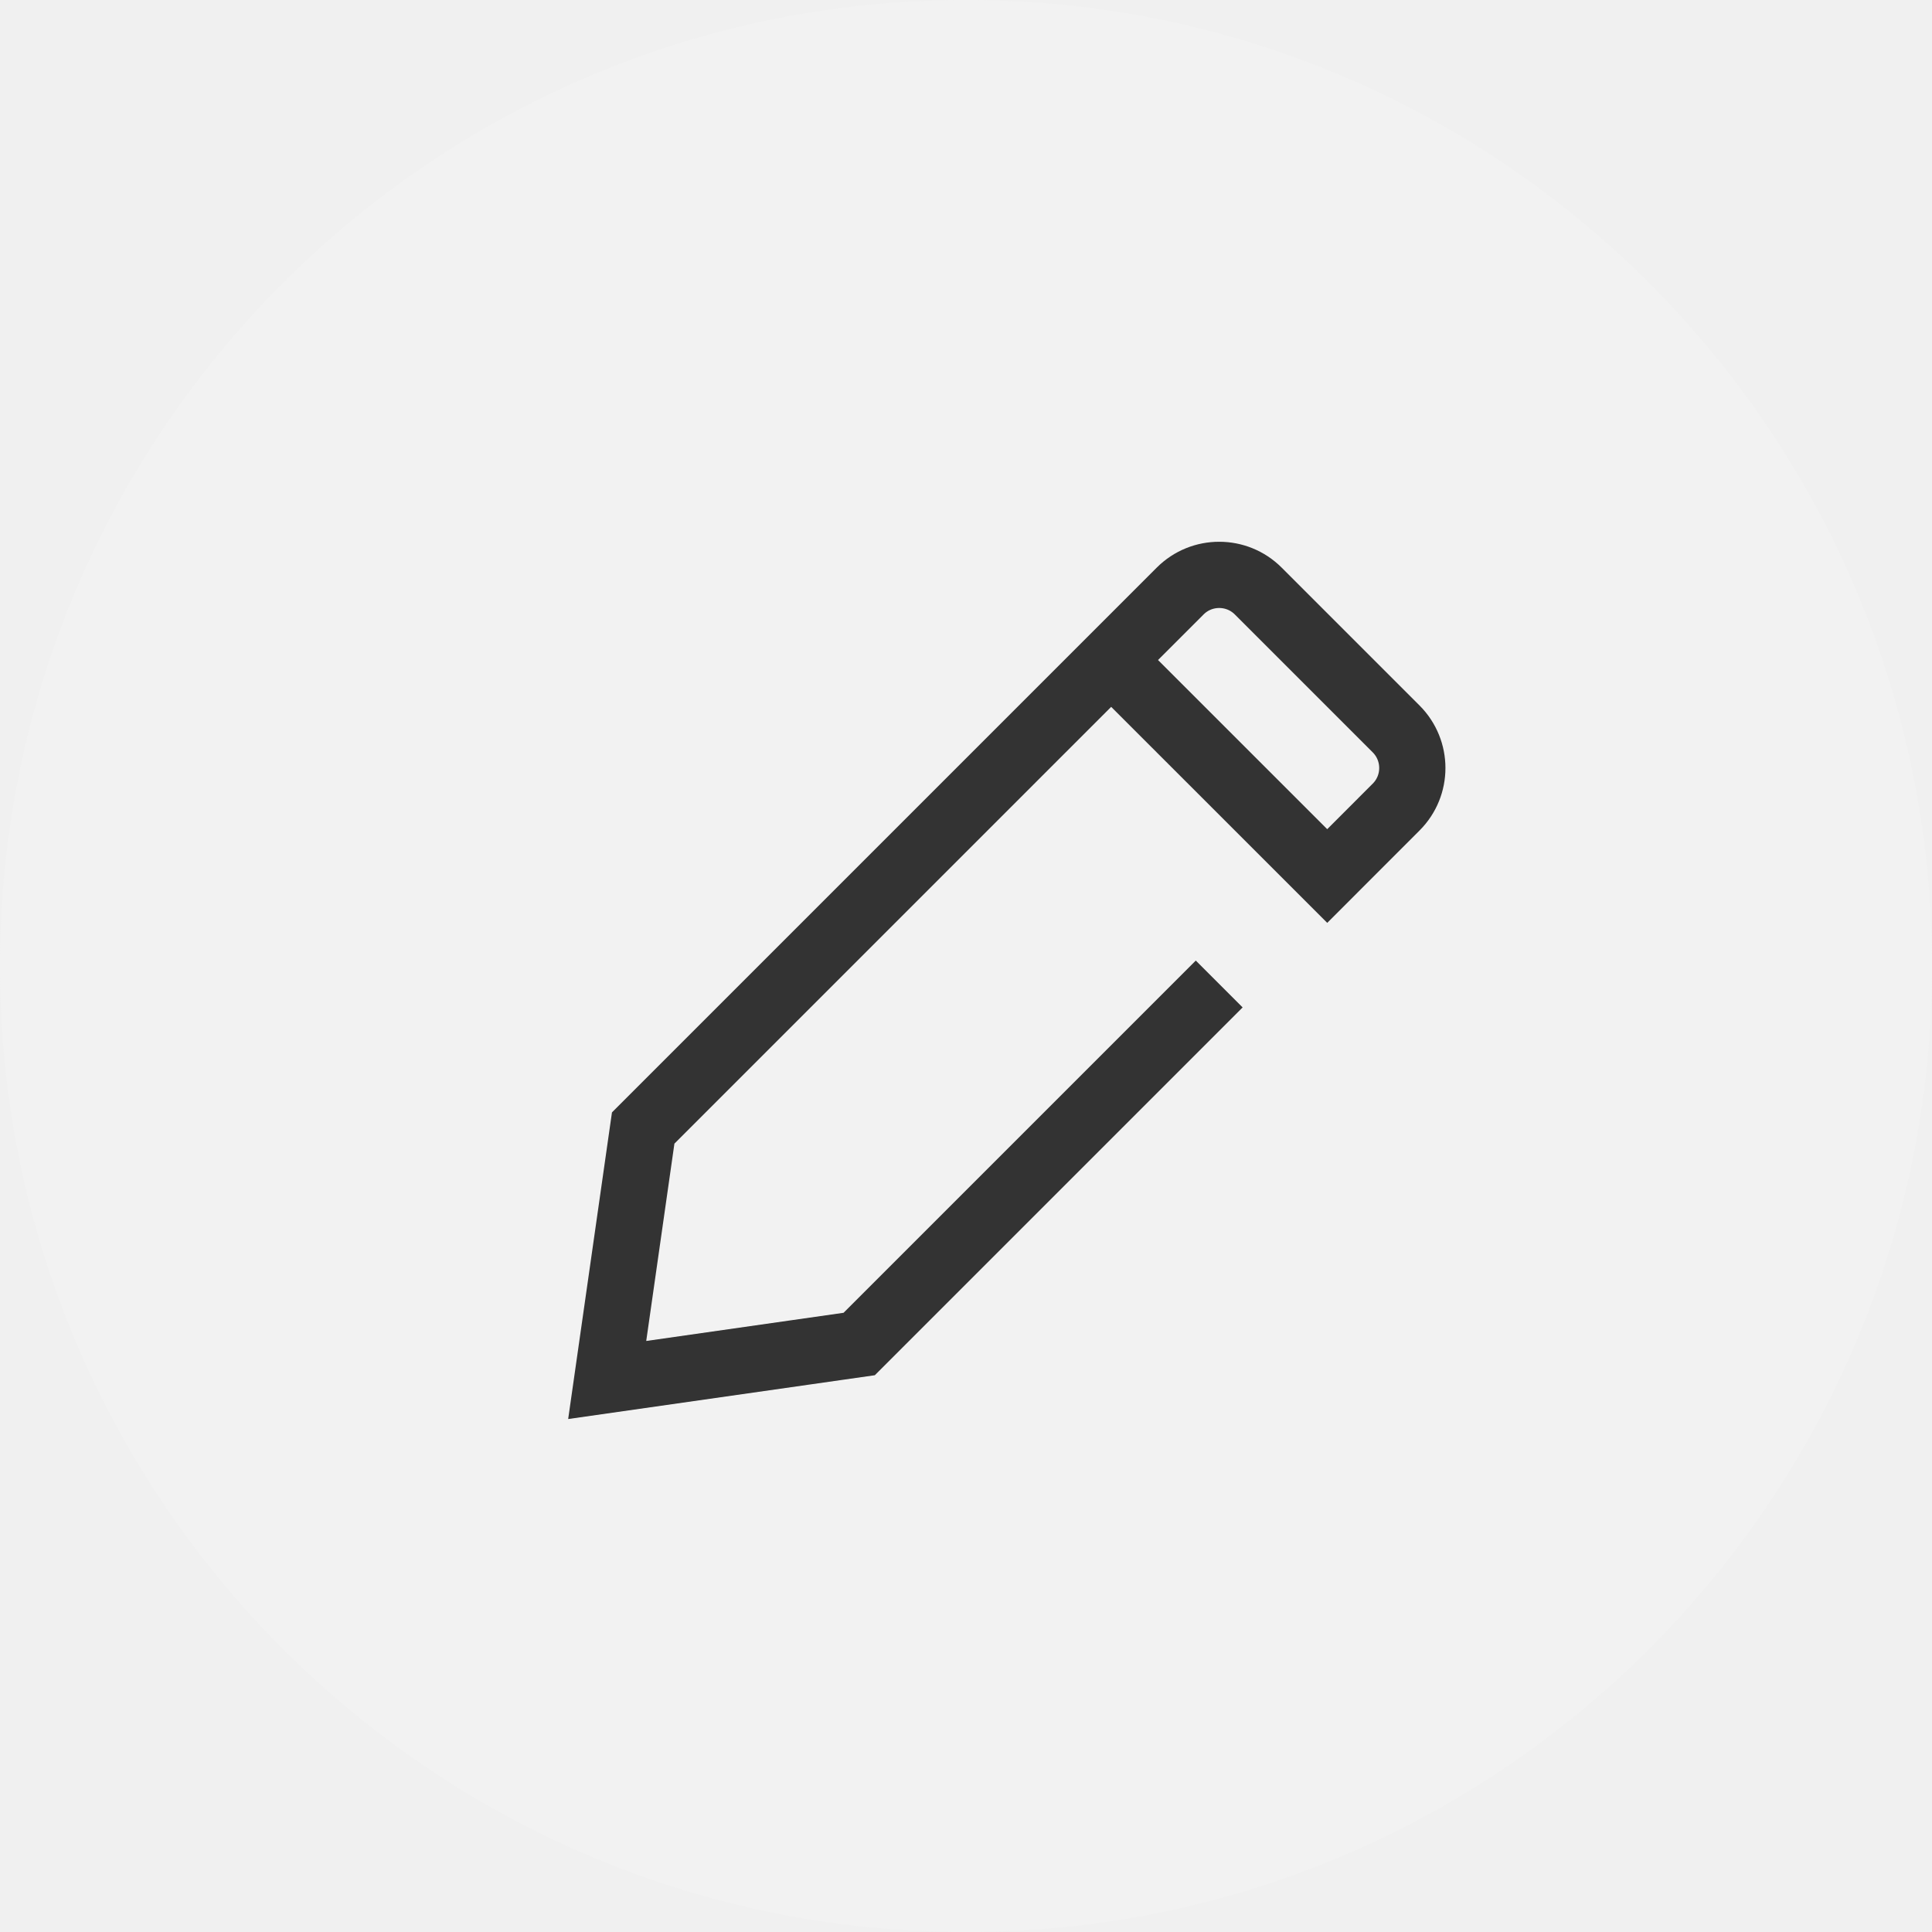
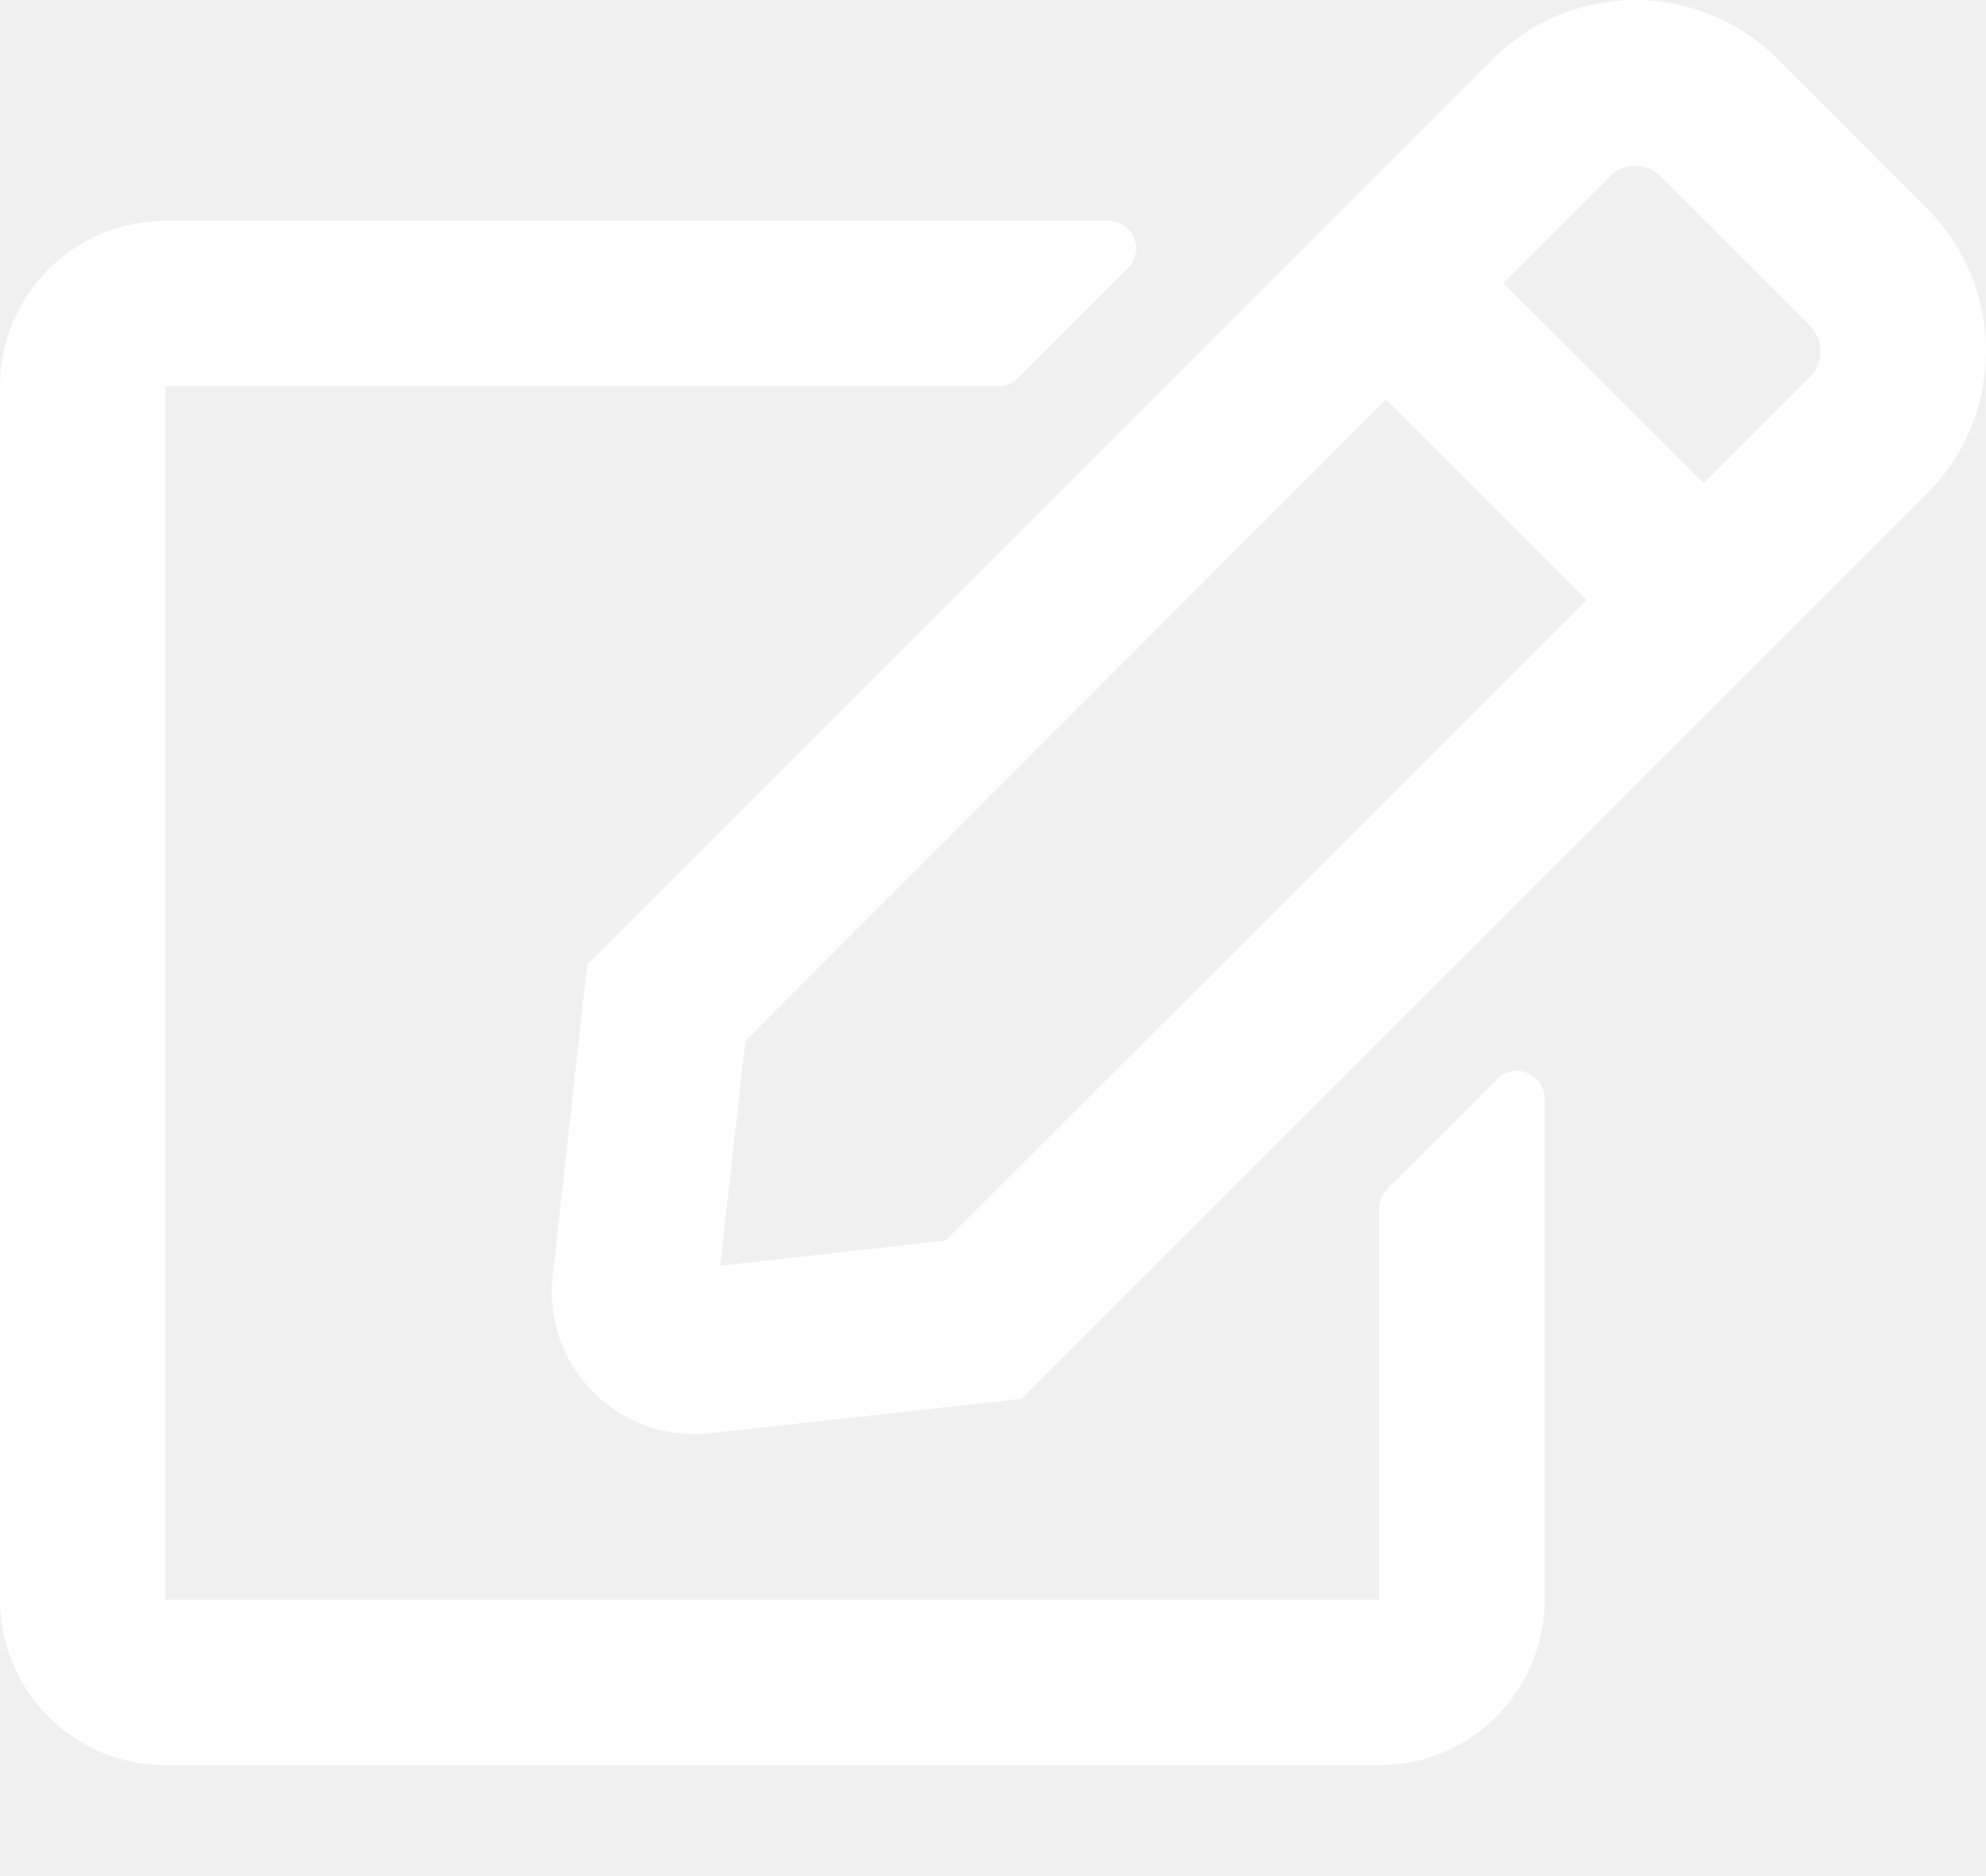
- <svg xmlns="http://www.w3.org/2000/svg" width="35" height="35" viewBox="0 0 35 35" fill="none">
-   <path d="M35 17.5C35 27.165 27.165 35 17.5 35C7.835 35 0 27.165 0 17.5C0 7.835 7.835 0 17.5 0C27.165 0 35 7.835 35 17.5Z" fill="#F2F2F2" />
-   <path d="M22.087 17.826L15.565 24.348L11 25L11.652 20.435L20.13 11.957M20.13 11.957L24.044 15.87L25.293 14.62C25.683 14.23 25.683 13.597 25.293 13.206L22.794 10.707C22.404 10.317 21.77 10.317 21.38 10.707L20.13 11.957Z" stroke="#333333" stroke-width="1.2" />
+ <svg xmlns="http://www.w3.org/2000/svg" width="18" height="17" viewBox="0 0 18 17" fill="none">
+   <path d="M12.572 10.78L13.572 9.78C13.728 9.624 14 9.734 14 9.959V14.502C14 15.331 13.328 16.002 12.5 16.002H1.5C0.672 16.002 0 15.331 0 14.502V3.502C0 2.674 0.672 2.002 1.5 2.002H10.047C10.269 2.002 10.381 2.271 10.225 2.43L9.225 3.43C9.178 3.477 9.116 3.502 9.047 3.502H1.5V14.502H12.5V10.956C12.5 10.89 12.525 10.827 12.572 10.78ZM17.466 4.474L9.259 12.681L6.434 12.993C5.616 13.084 4.919 12.393 5.009 11.568L5.322 8.743L13.528 0.537C14.244 -0.179 15.4 -0.179 16.113 0.537L17.462 1.887C18.178 2.602 18.178 3.762 17.466 4.474ZM14.378 5.44L12.562 3.624L6.756 9.434L6.528 11.474L8.569 11.246L14.378 5.44ZM16.403 2.949L15.053 1.599C14.925 1.471 14.716 1.471 14.591 1.599L13.625 2.565L15.441 4.38L16.406 3.415C16.531 3.284 16.531 3.077 16.403 2.949Z" fill="white" />
</svg>
